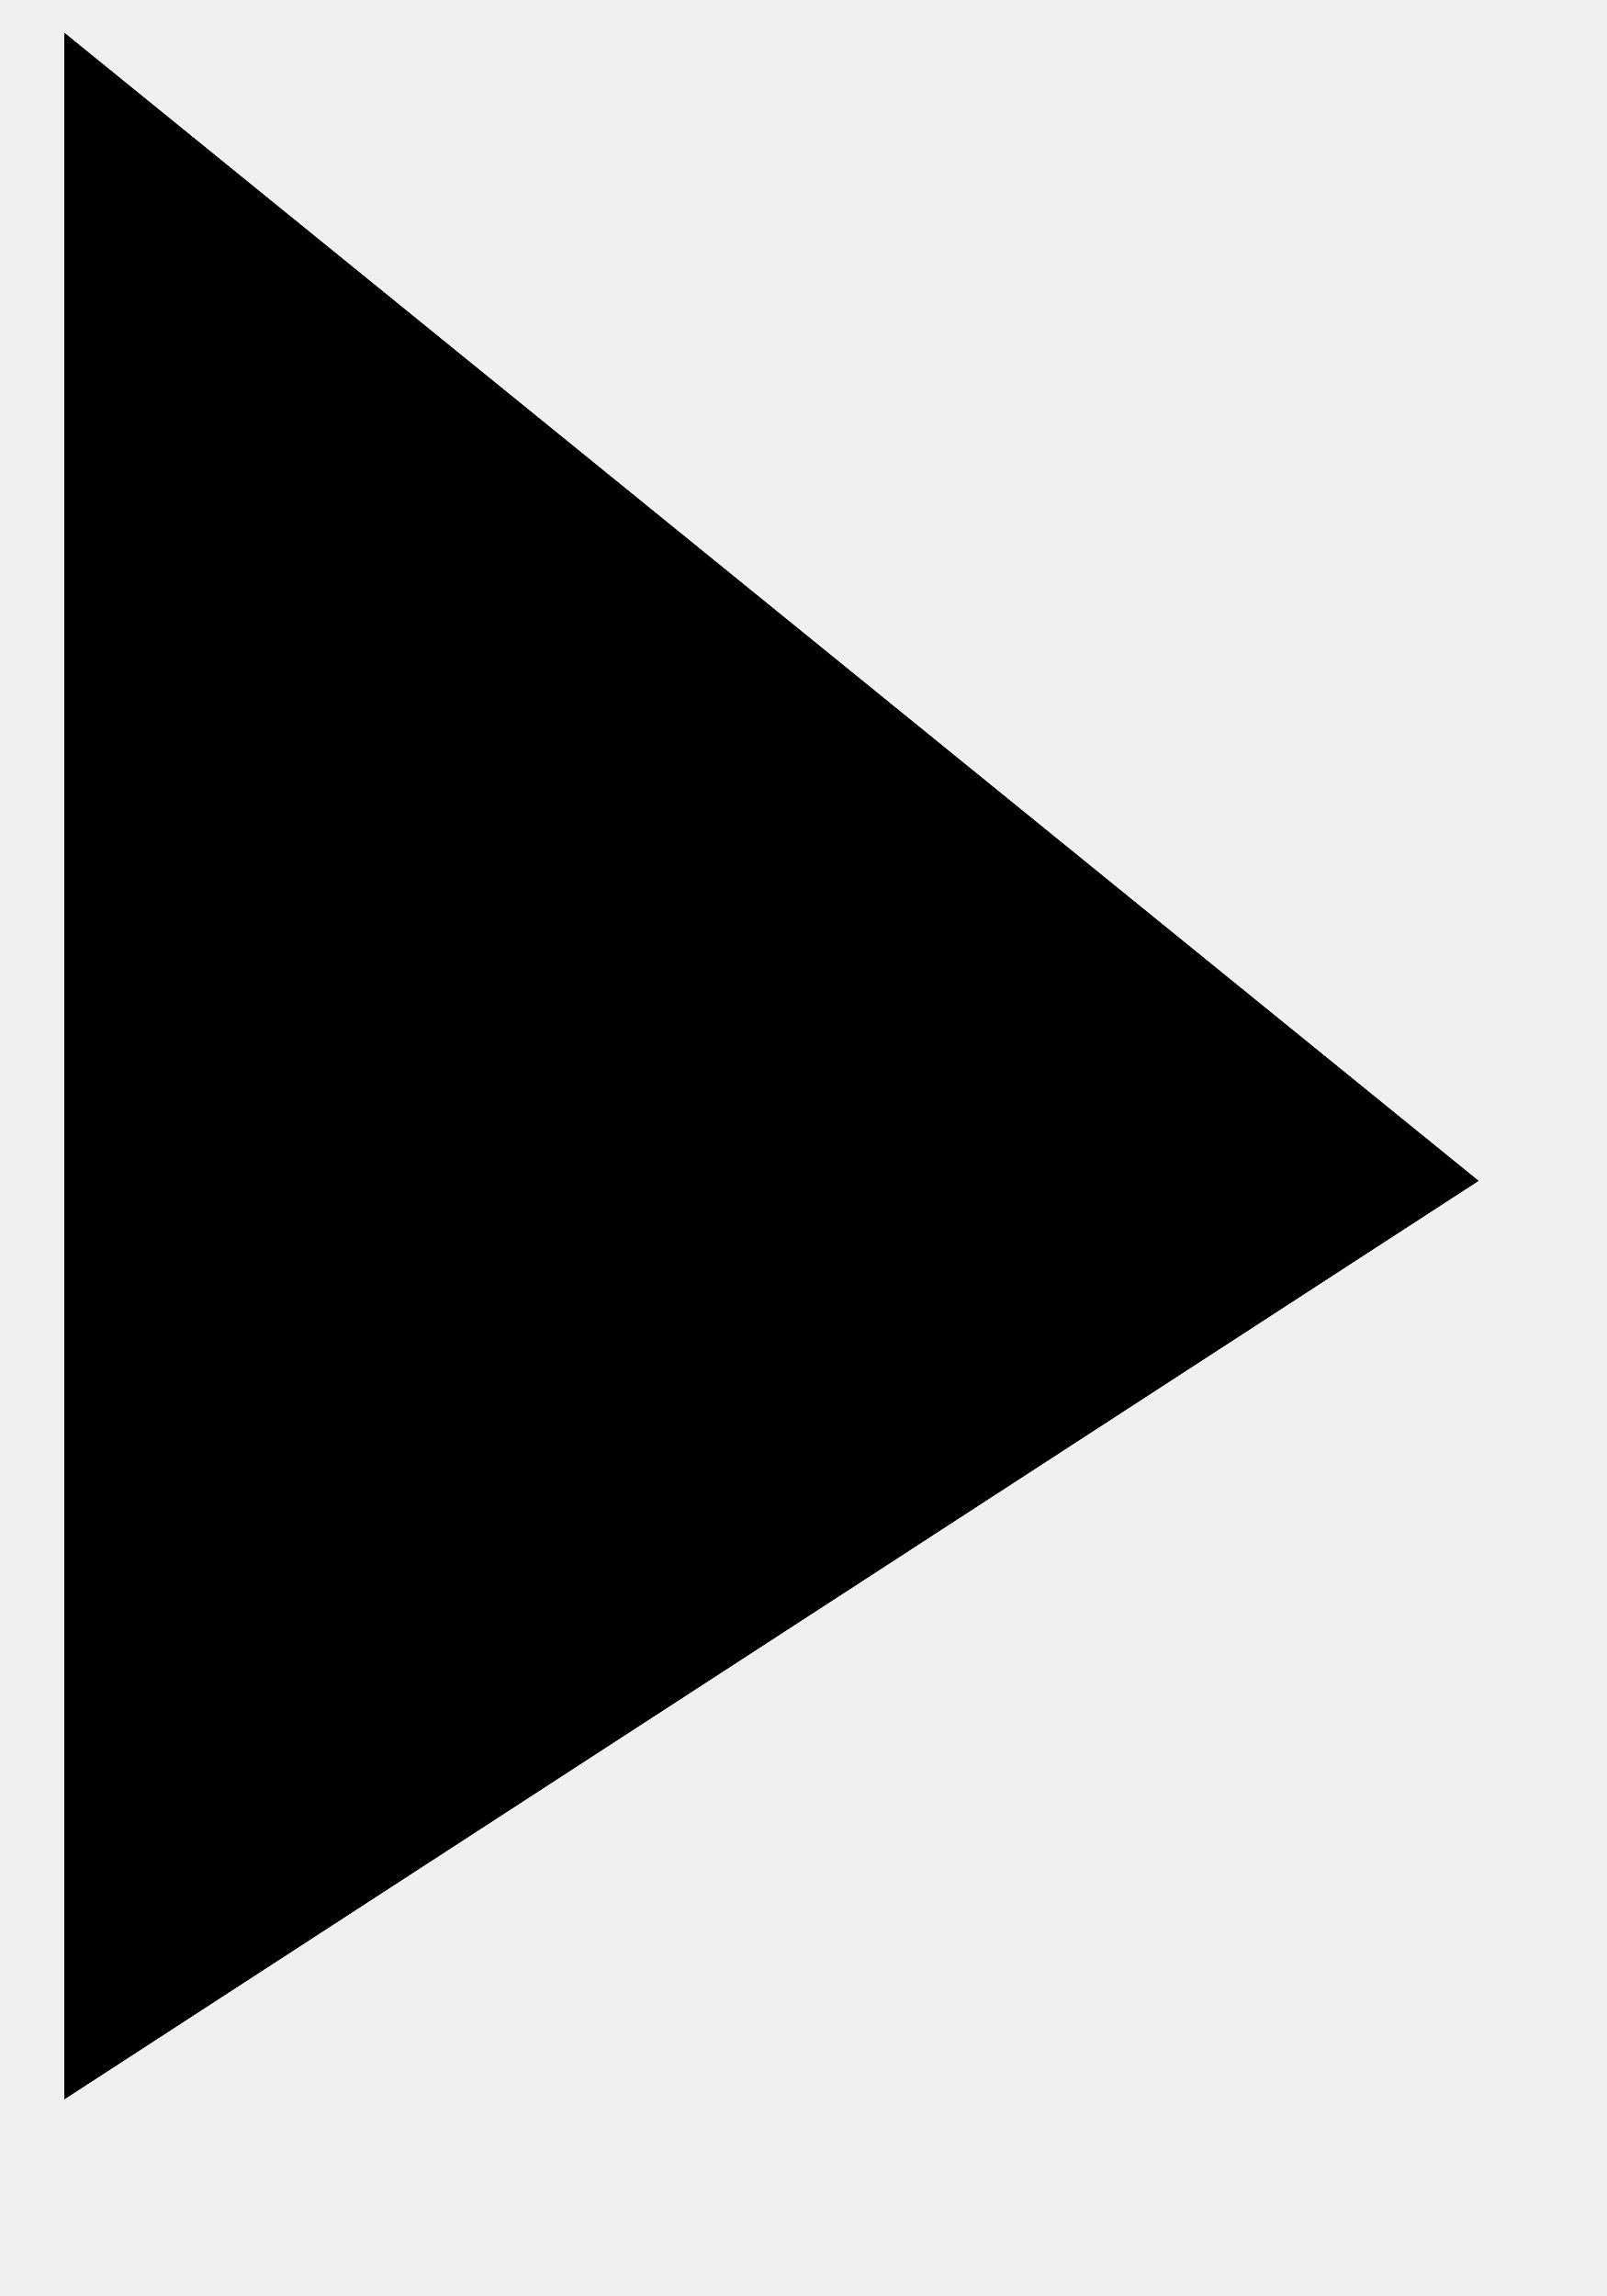
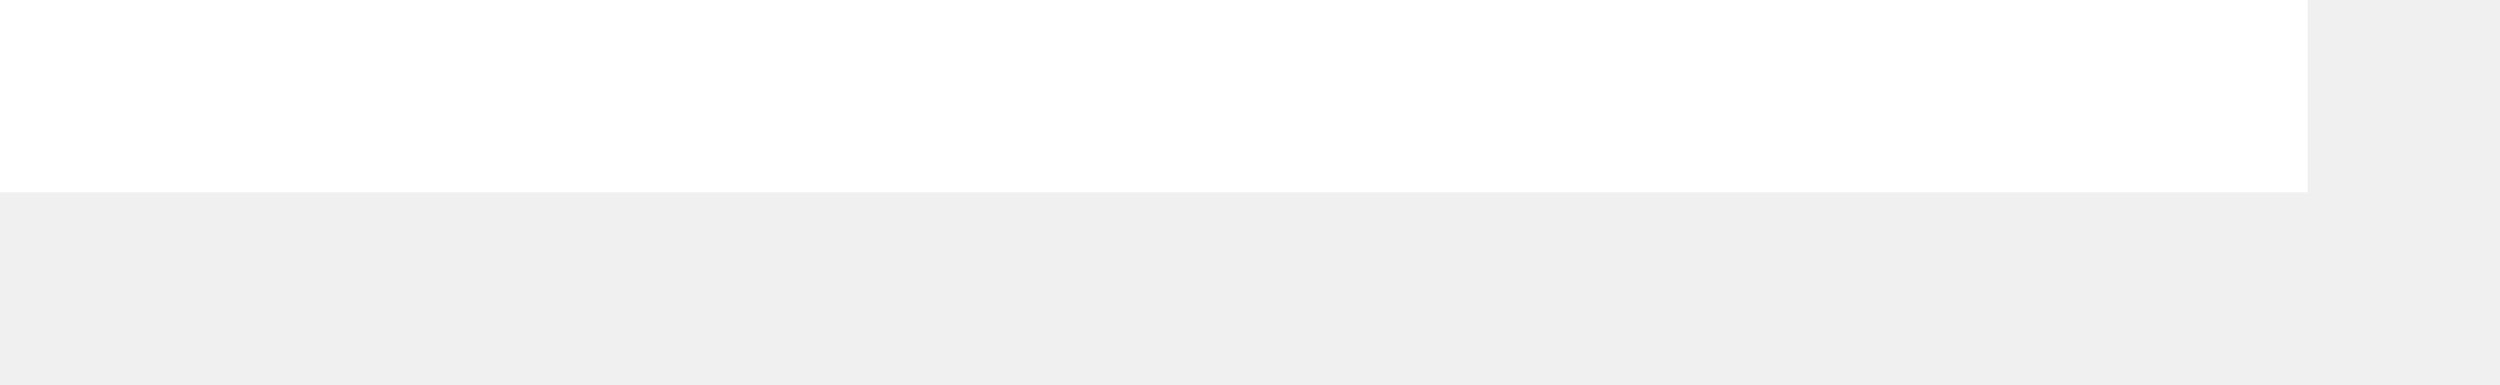
- <svg xmlns="http://www.w3.org/2000/svg" version="1.1" width="7px" height="10px">
-   <defs>
-     <mask fill="white" id="clip13">
-       <path d="M 0.28 9.143  L 0.28 0.143  L 6.44 5.143  L 0.28 9.143  Z " fill-rule="evenodd" />
-     </mask>
-   </defs>
-   <g transform="matrix(1 0 0 1 -30 -282 )">
-     <path d="M 0.28 9.143  L 0.28 0.143  L 6.44 5.143  L 0.28 9.143  Z " fill-rule="nonzero" fill="#000000" stroke="none" transform="matrix(1 0 0 1 30 282 )" />
-     <path d="M 0.28 9.143  L 0.28 0.143  L 6.44 5.143  L 0.28 9.143  Z " stroke-width="2" stroke="#000000" fill="none" transform="matrix(1 0 0 1 30 282 )" mask="url(#clip13)" />
+ <svg xmlns="http://www.w3.org/2000/svg" version="1.1" width="13px" height="2px">
+   <g transform="matrix(1 0 0 1 -563 -257 )">
+     <path d="M 563 257.5  L 575 257.5  " stroke-width="1" stroke="#ffffff" fill="none" />
  </g>
</svg>
